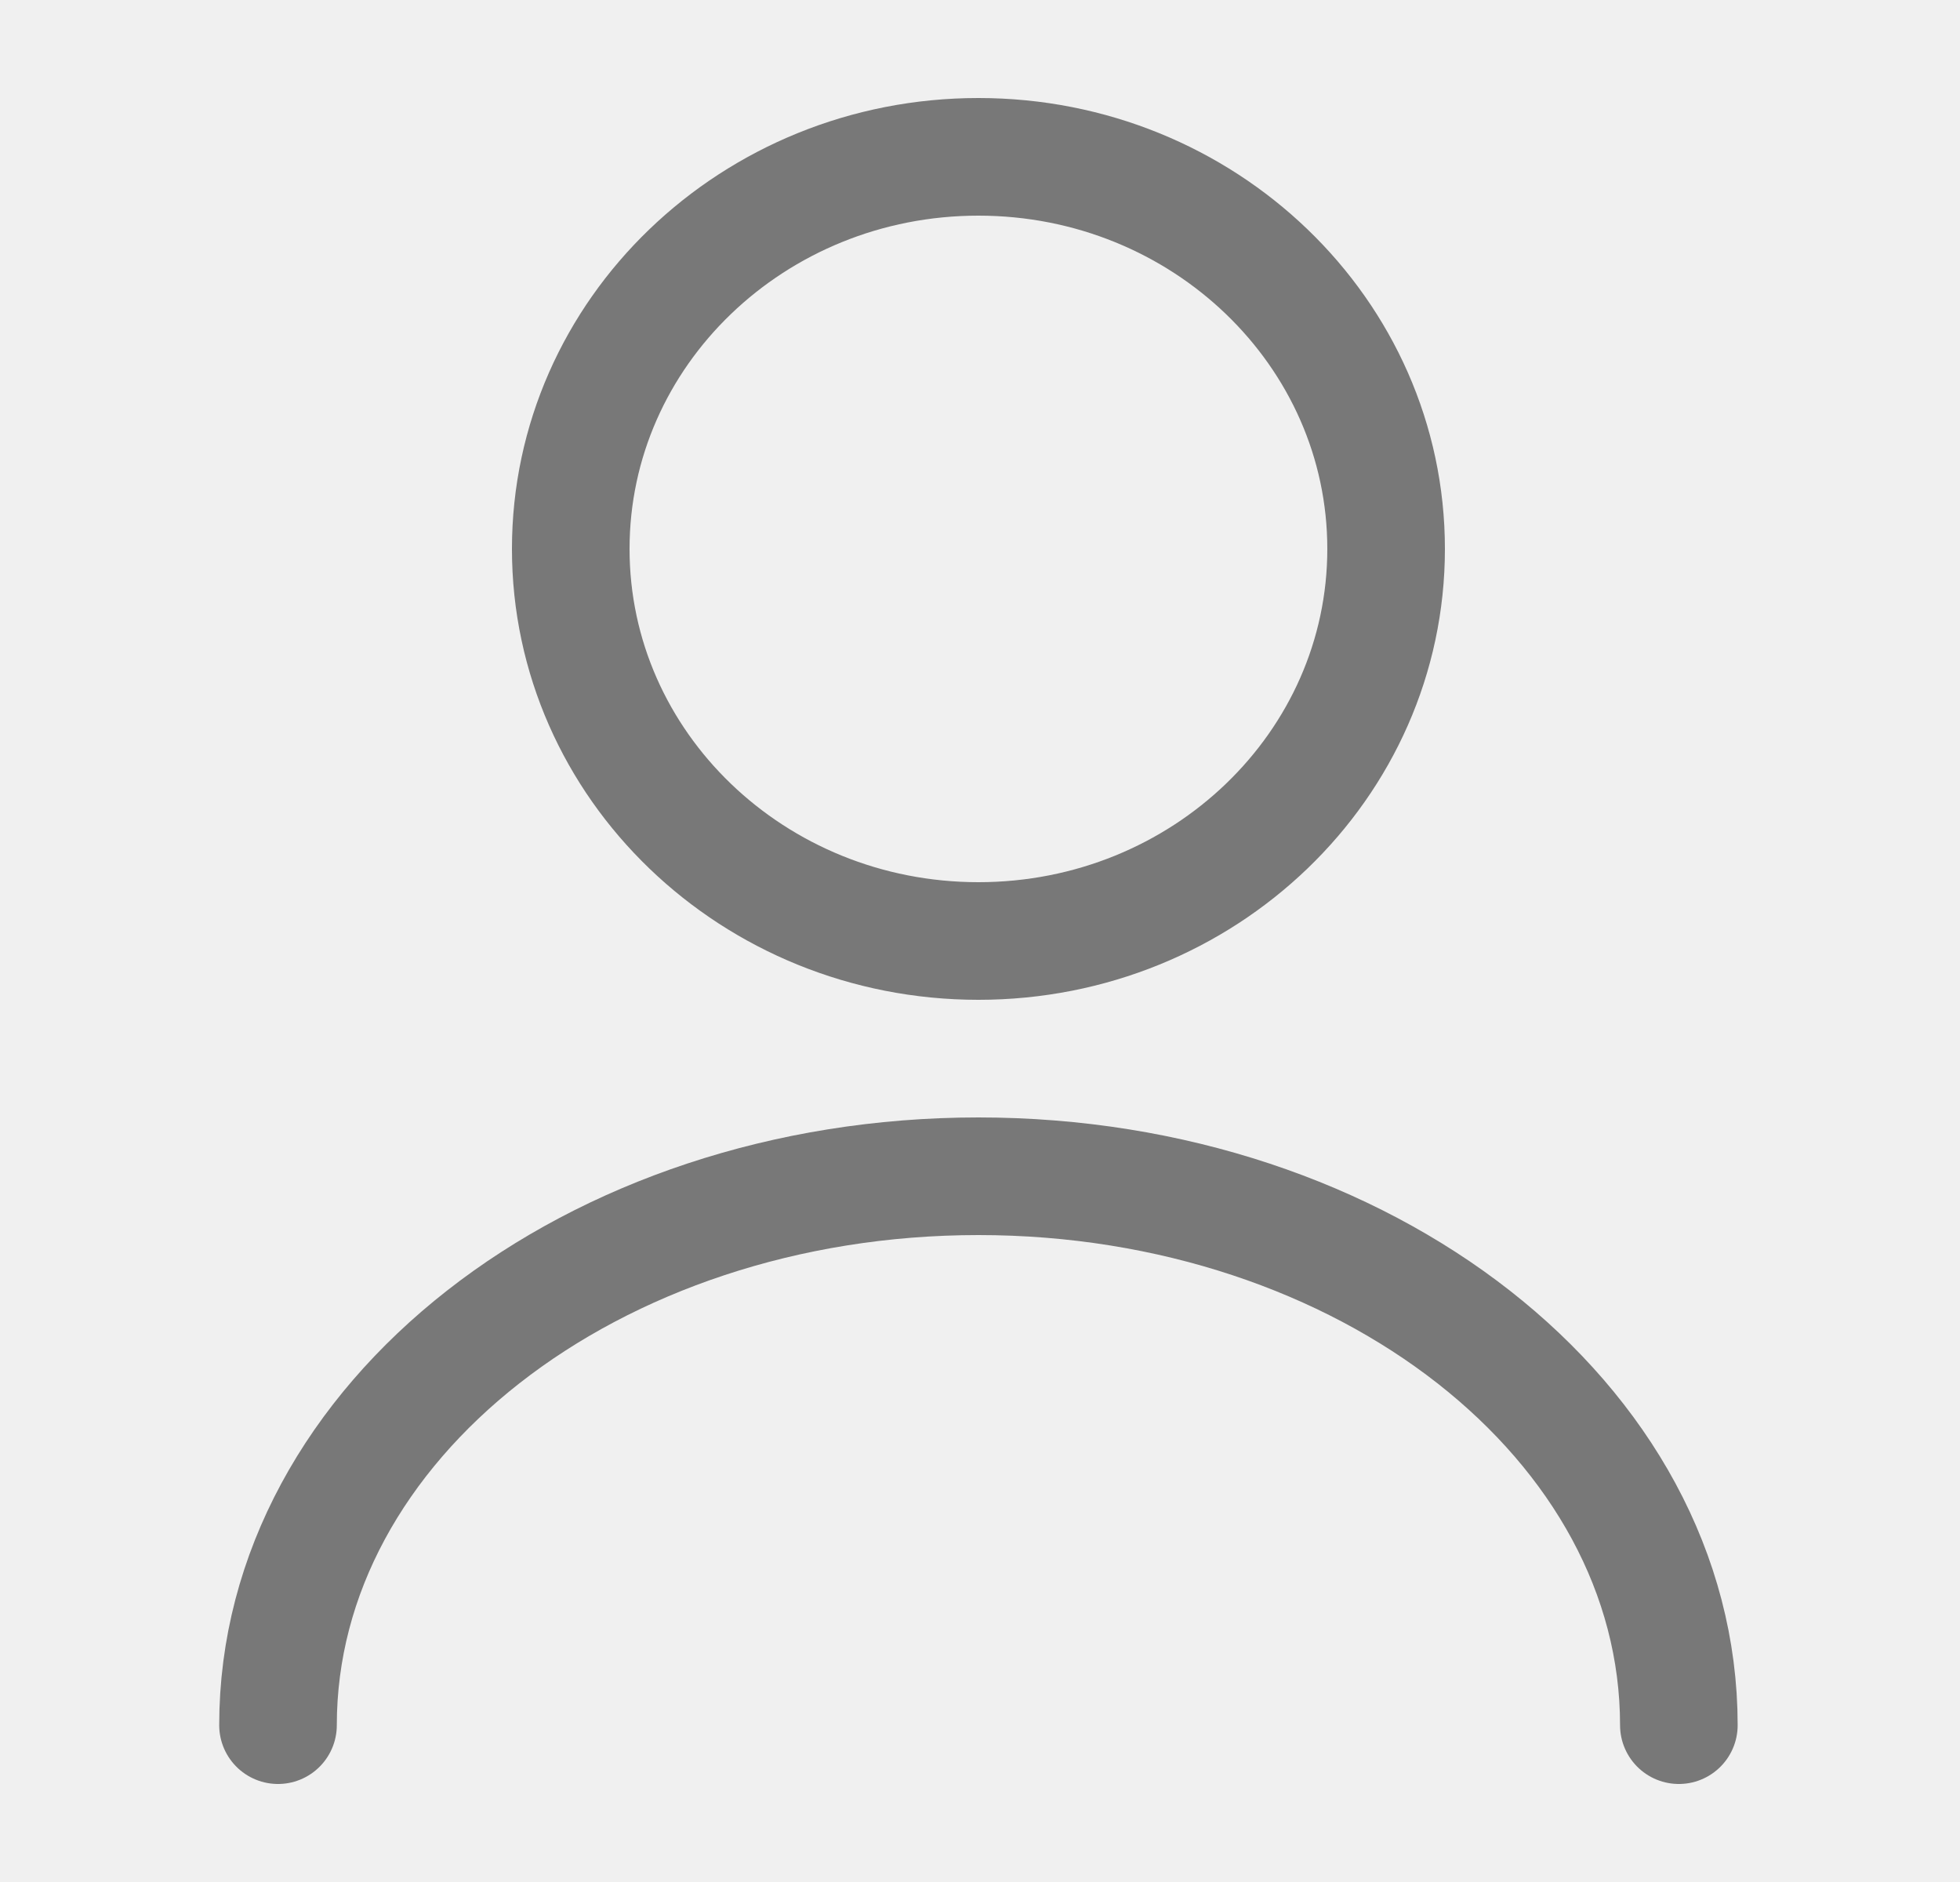
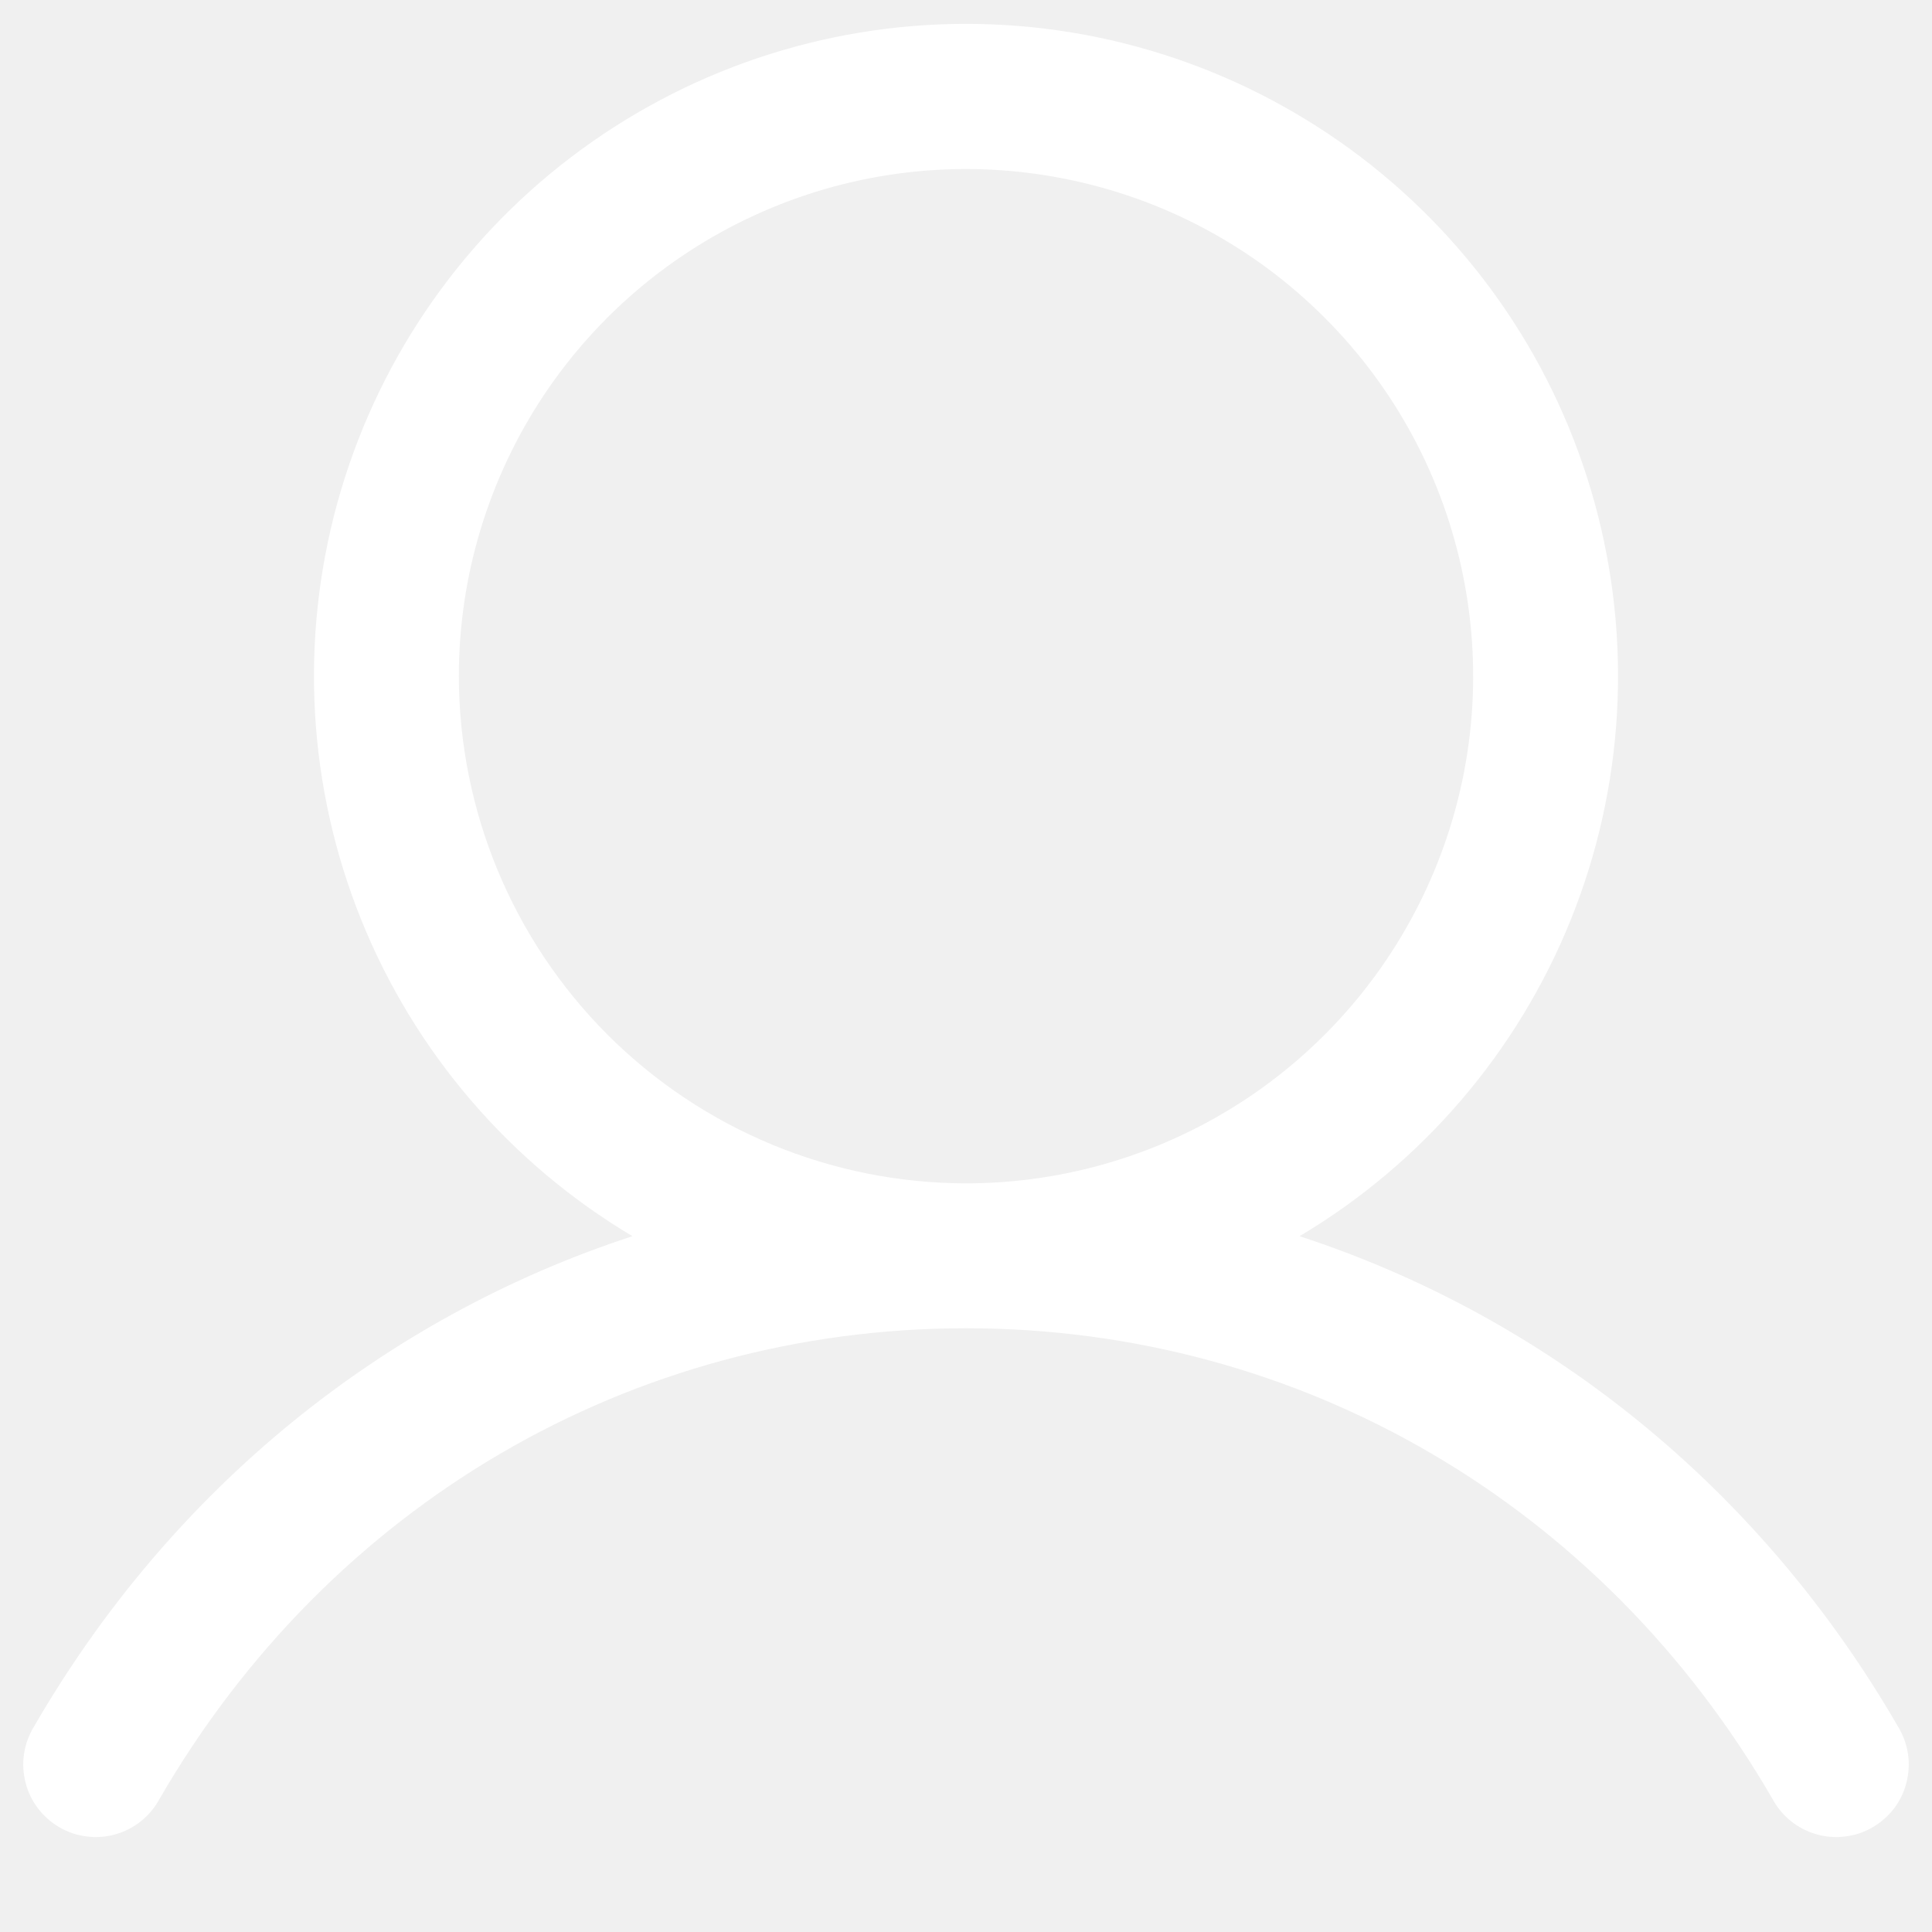
- <svg xmlns="http://www.w3.org/2000/svg" width="25" height="24" viewBox="0 0 25 24" fill="none">
-   <path d="M12.48 12C15.352 12 17.68 9.761 17.68 7C17.68 4.239 15.352 2 12.48 2C9.608 2 7.28 4.239 7.28 7C7.28 9.761 9.608 12 12.48 12Z" stroke="black" stroke-opacity="0.5" stroke-width="1.5" stroke-linecap="round" stroke-linejoin="round" />
-   <path d="M21.414 22C21.414 18.13 17.41 15 12.48 15C7.55 15 3.546 18.13 3.546 22" stroke="black" stroke-opacity="0.5" stroke-width="1.5" stroke-linecap="round" stroke-linejoin="round" />
+ <svg xmlns="http://www.w3.org/2000/svg" width="20" height="20" viewBox="0 0 20 20" fill="none">
+   <path d="M19.649 17.875C18.221 15.406 16.021 13.636 13.453 12.797C14.723 12.041 15.71 10.889 16.262 9.518C16.814 8.147 16.9 6.632 16.508 5.207C16.116 3.782 15.267 2.525 14.091 1.629C12.915 0.733 11.478 0.247 10 0.247C8.522 0.247 7.085 0.733 5.909 1.629C4.733 2.525 3.884 3.782 3.492 5.207C3.1 6.632 3.186 8.147 3.738 9.518C4.29 10.889 5.277 12.041 6.547 12.797C3.979 13.636 1.779 15.406 0.351 17.875C0.299 17.96 0.264 18.055 0.249 18.154C0.234 18.253 0.239 18.354 0.264 18.451C0.288 18.549 0.332 18.64 0.393 18.72C0.453 18.799 0.529 18.866 0.615 18.916C0.702 18.967 0.798 18.999 0.897 19.011C0.997 19.024 1.098 19.016 1.194 18.989C1.29 18.962 1.38 18.916 1.459 18.853C1.537 18.791 1.602 18.713 1.65 18.625C3.416 15.572 6.538 13.75 10 13.75C13.462 13.75 16.584 15.572 18.35 18.625C18.398 18.713 18.463 18.791 18.541 18.853C18.62 18.916 18.709 18.962 18.806 18.989C18.902 19.016 19.003 19.024 19.103 19.011C19.202 18.999 19.298 18.967 19.385 18.916C19.471 18.866 19.547 18.799 19.608 18.72C19.668 18.64 19.712 18.549 19.736 18.451C19.761 18.354 19.766 18.253 19.751 18.154C19.736 18.055 19.701 17.96 19.649 17.875ZM4.75 7C4.75 5.962 5.058 4.947 5.635 4.083C6.212 3.22 7.032 2.547 7.991 2.15C8.95 1.752 10.006 1.648 11.024 1.851C12.043 2.053 12.978 2.553 13.712 3.288C14.447 4.022 14.947 4.957 15.149 5.976C15.352 6.994 15.248 8.05 14.85 9.009C14.453 9.968 13.78 10.788 12.917 11.365C12.053 11.942 11.038 12.25 10 12.25C8.608 12.248 7.274 11.695 6.289 10.711C5.305 9.726 4.752 8.392 4.75 7Z" fill="white" />
</svg>
